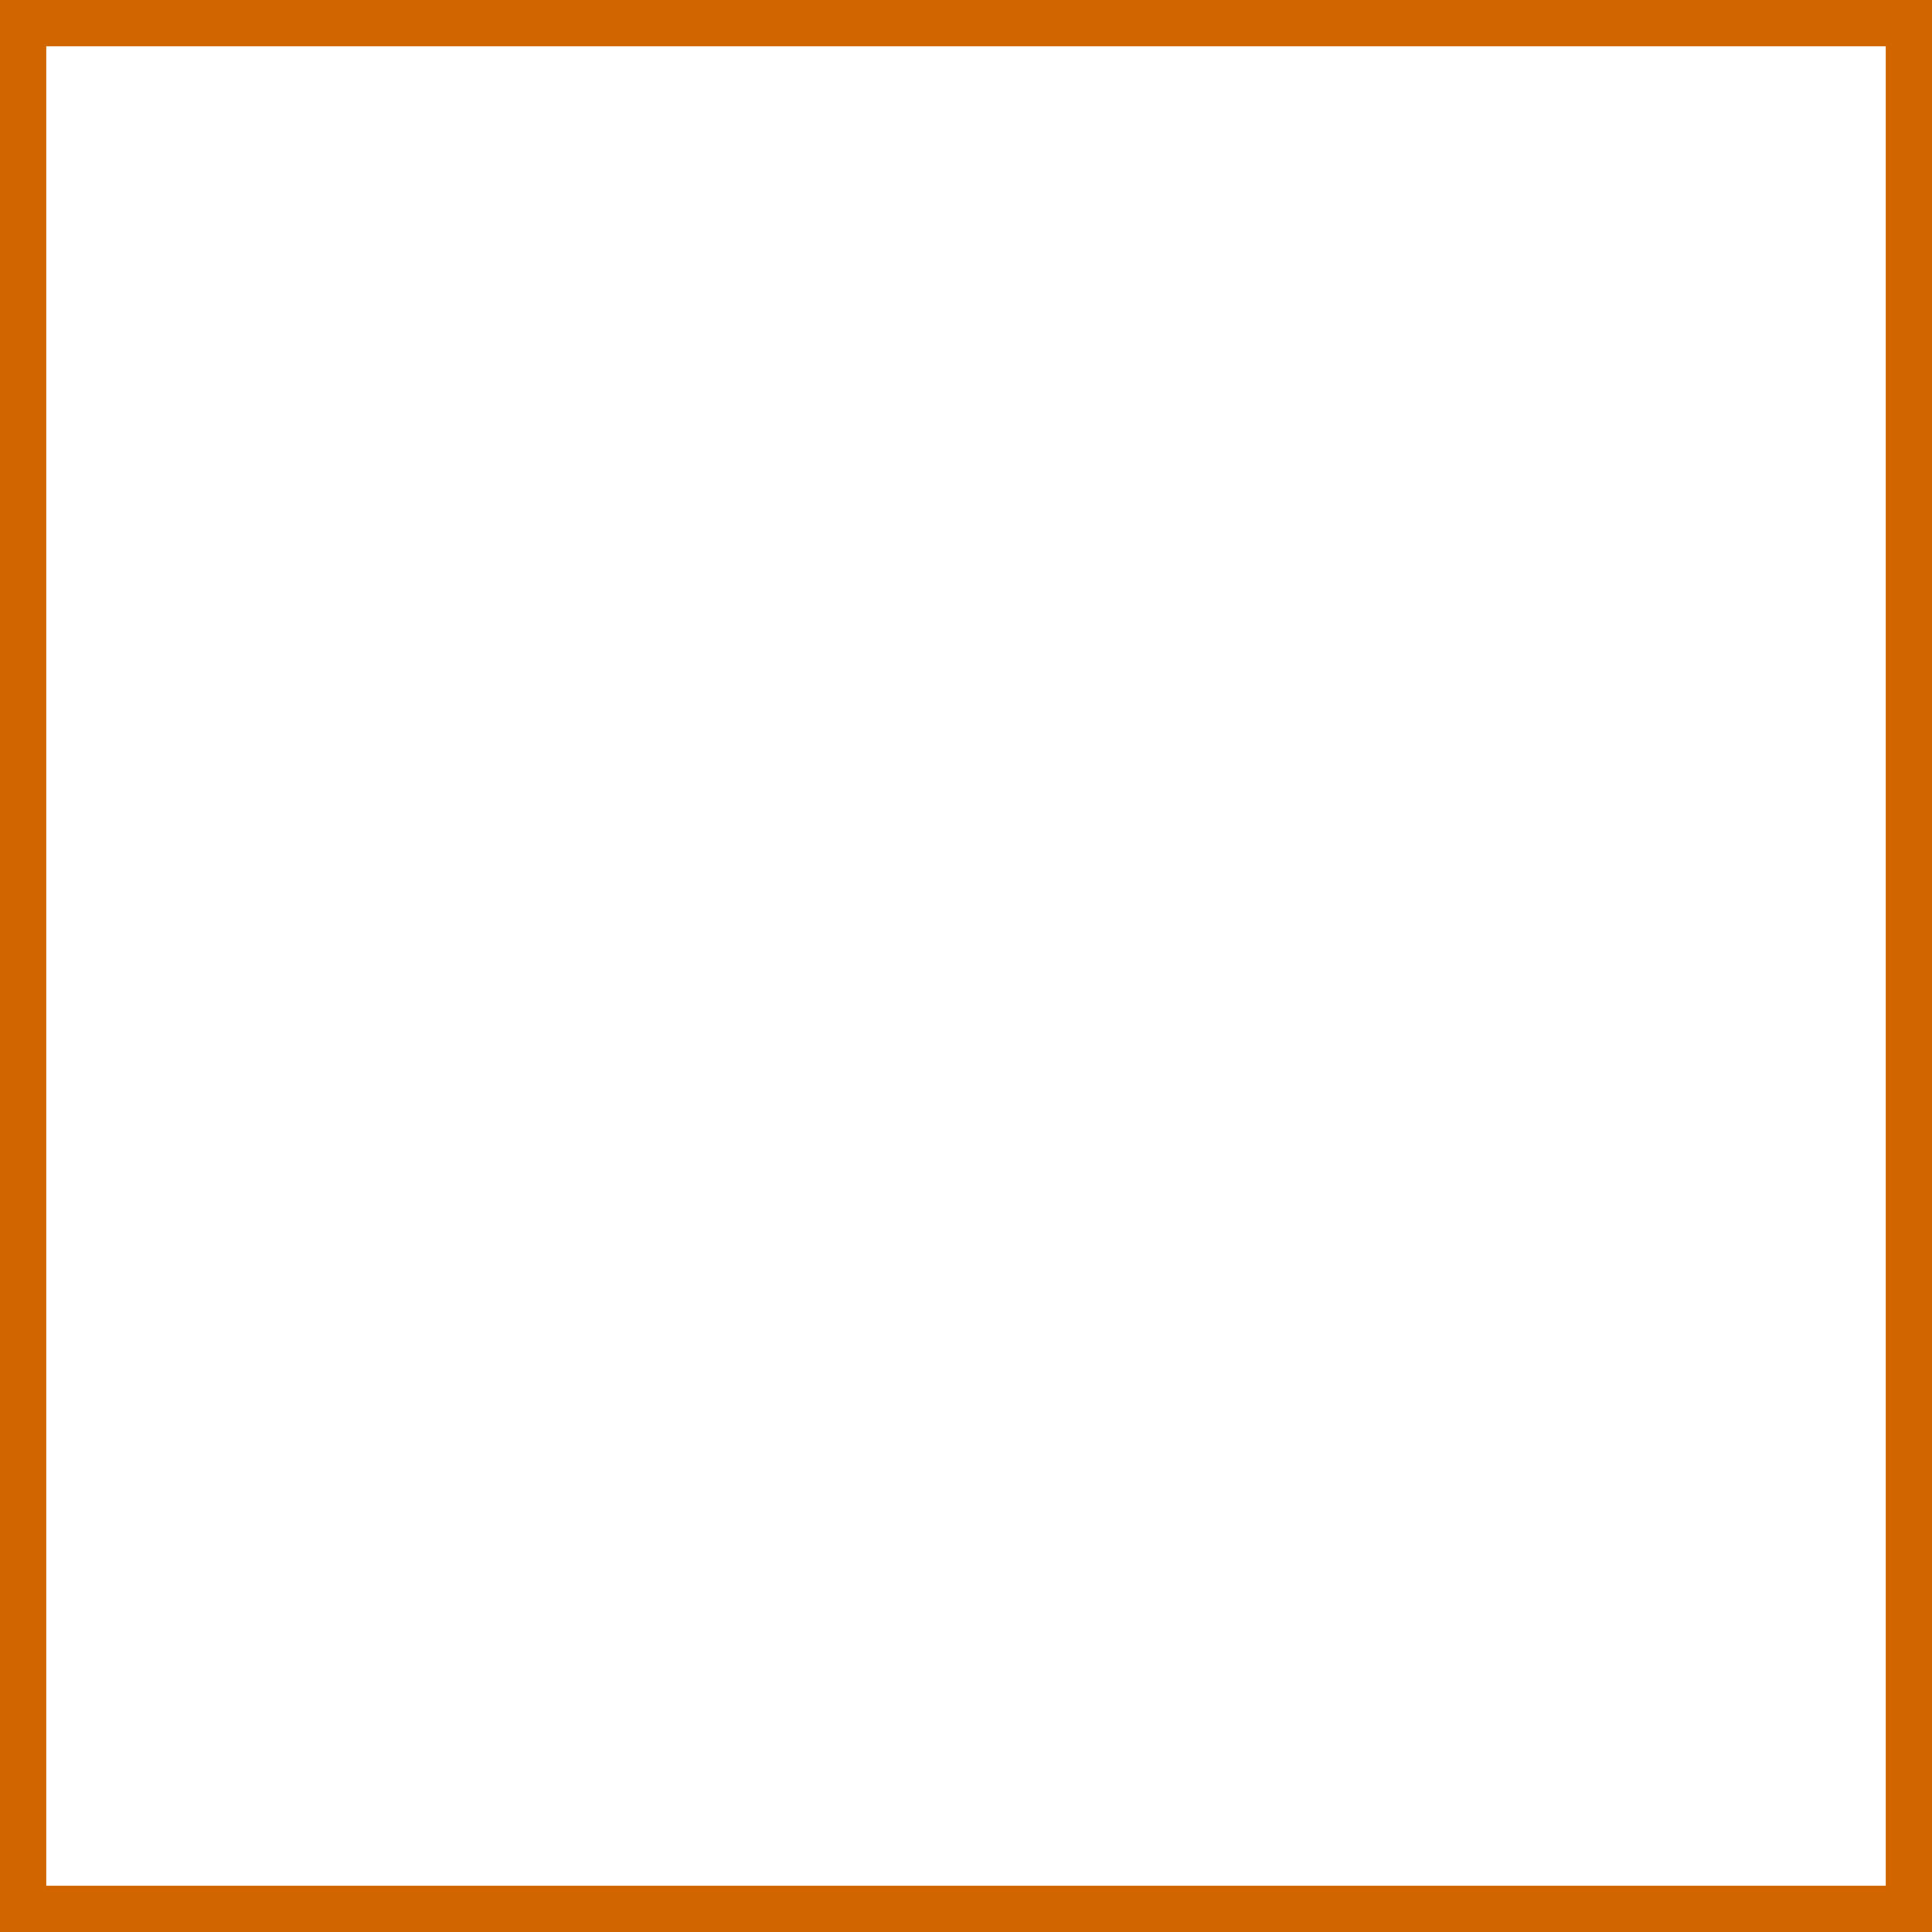
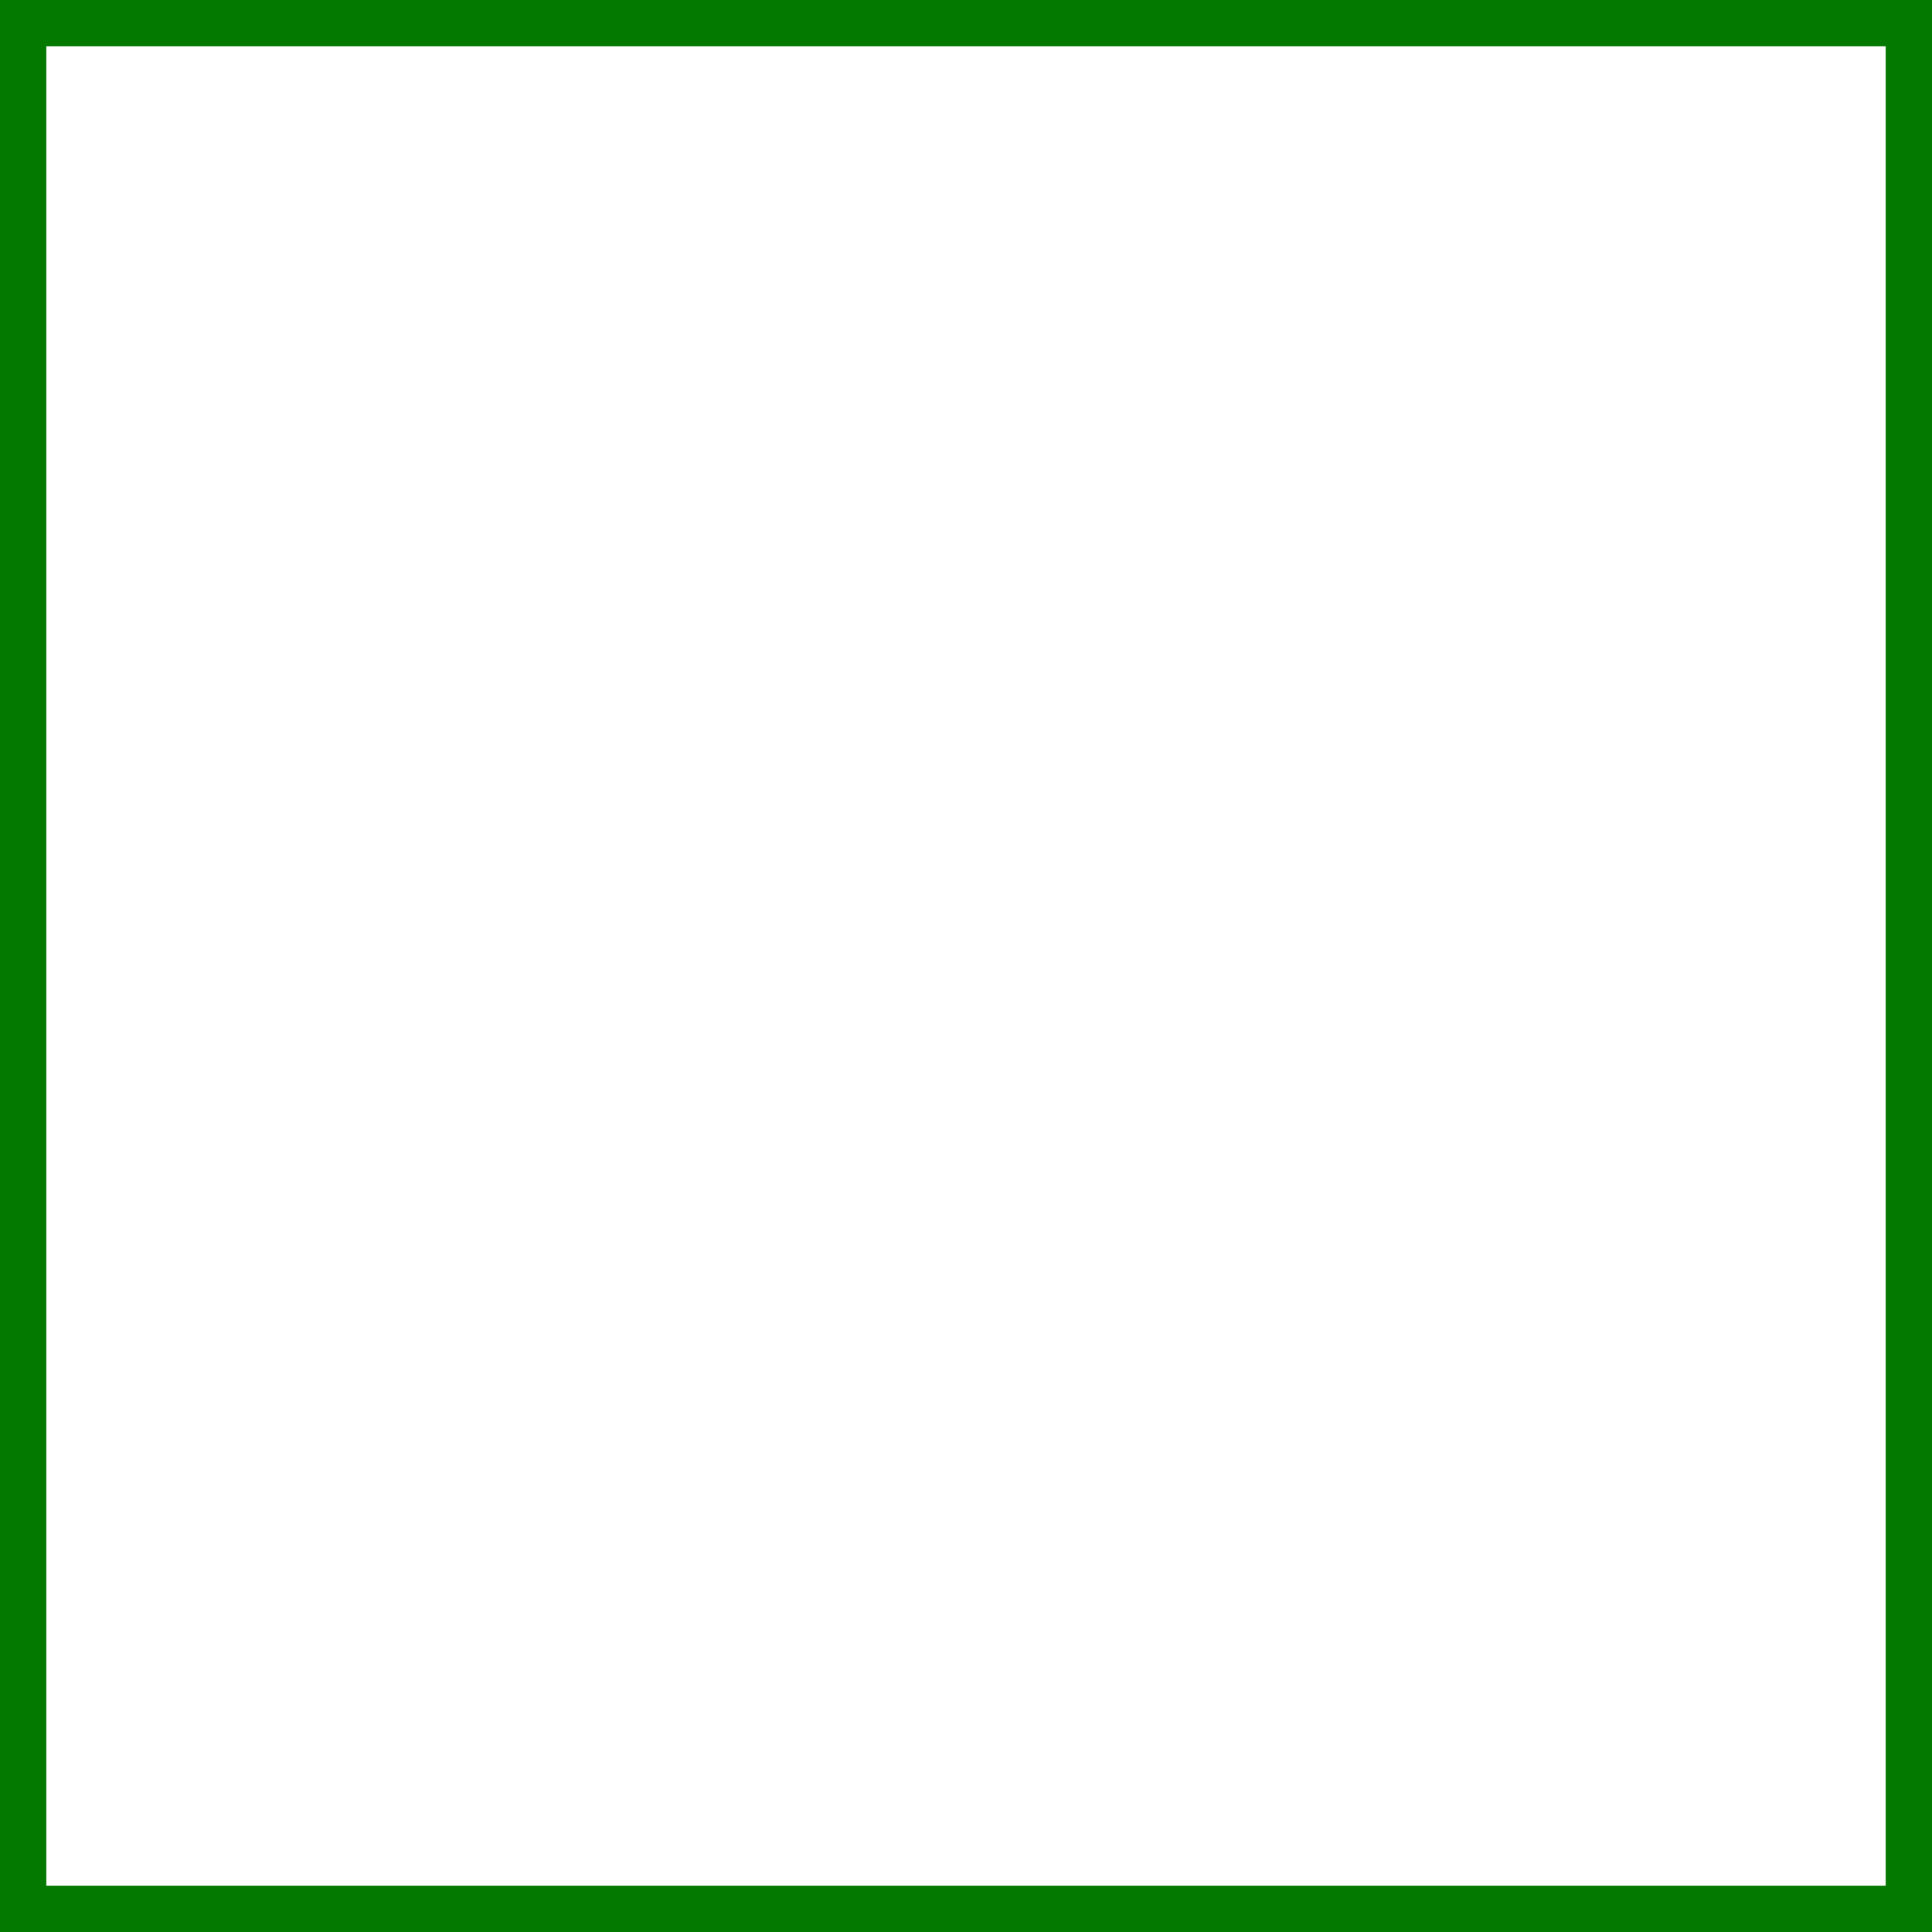
<svg xmlns="http://www.w3.org/2000/svg" width="64" height="64" viewBox="0 0 16.933 16.933" version="1.1" id="svg4584">
  <defs id="defs4581" />
  <g id="layer1">
-     <rect style="fill:none;stroke:#d16600;stroke-width:0.406;stroke-miterlimit:4;stroke-dasharray:none;stroke-opacity:1" id="rect8788" width="16.527" height="16.527" x="0.203" y="0.203" />
+     <rect style="fill:none;stroke:#047900;stroke-width:0.406;stroke-miterlimit:4;stroke-dasharray:none;stroke-opacity:1" id="rect8788" width="16.527" height="16.527" x="0.203" y="0.203" />
  </g>
</svg>
